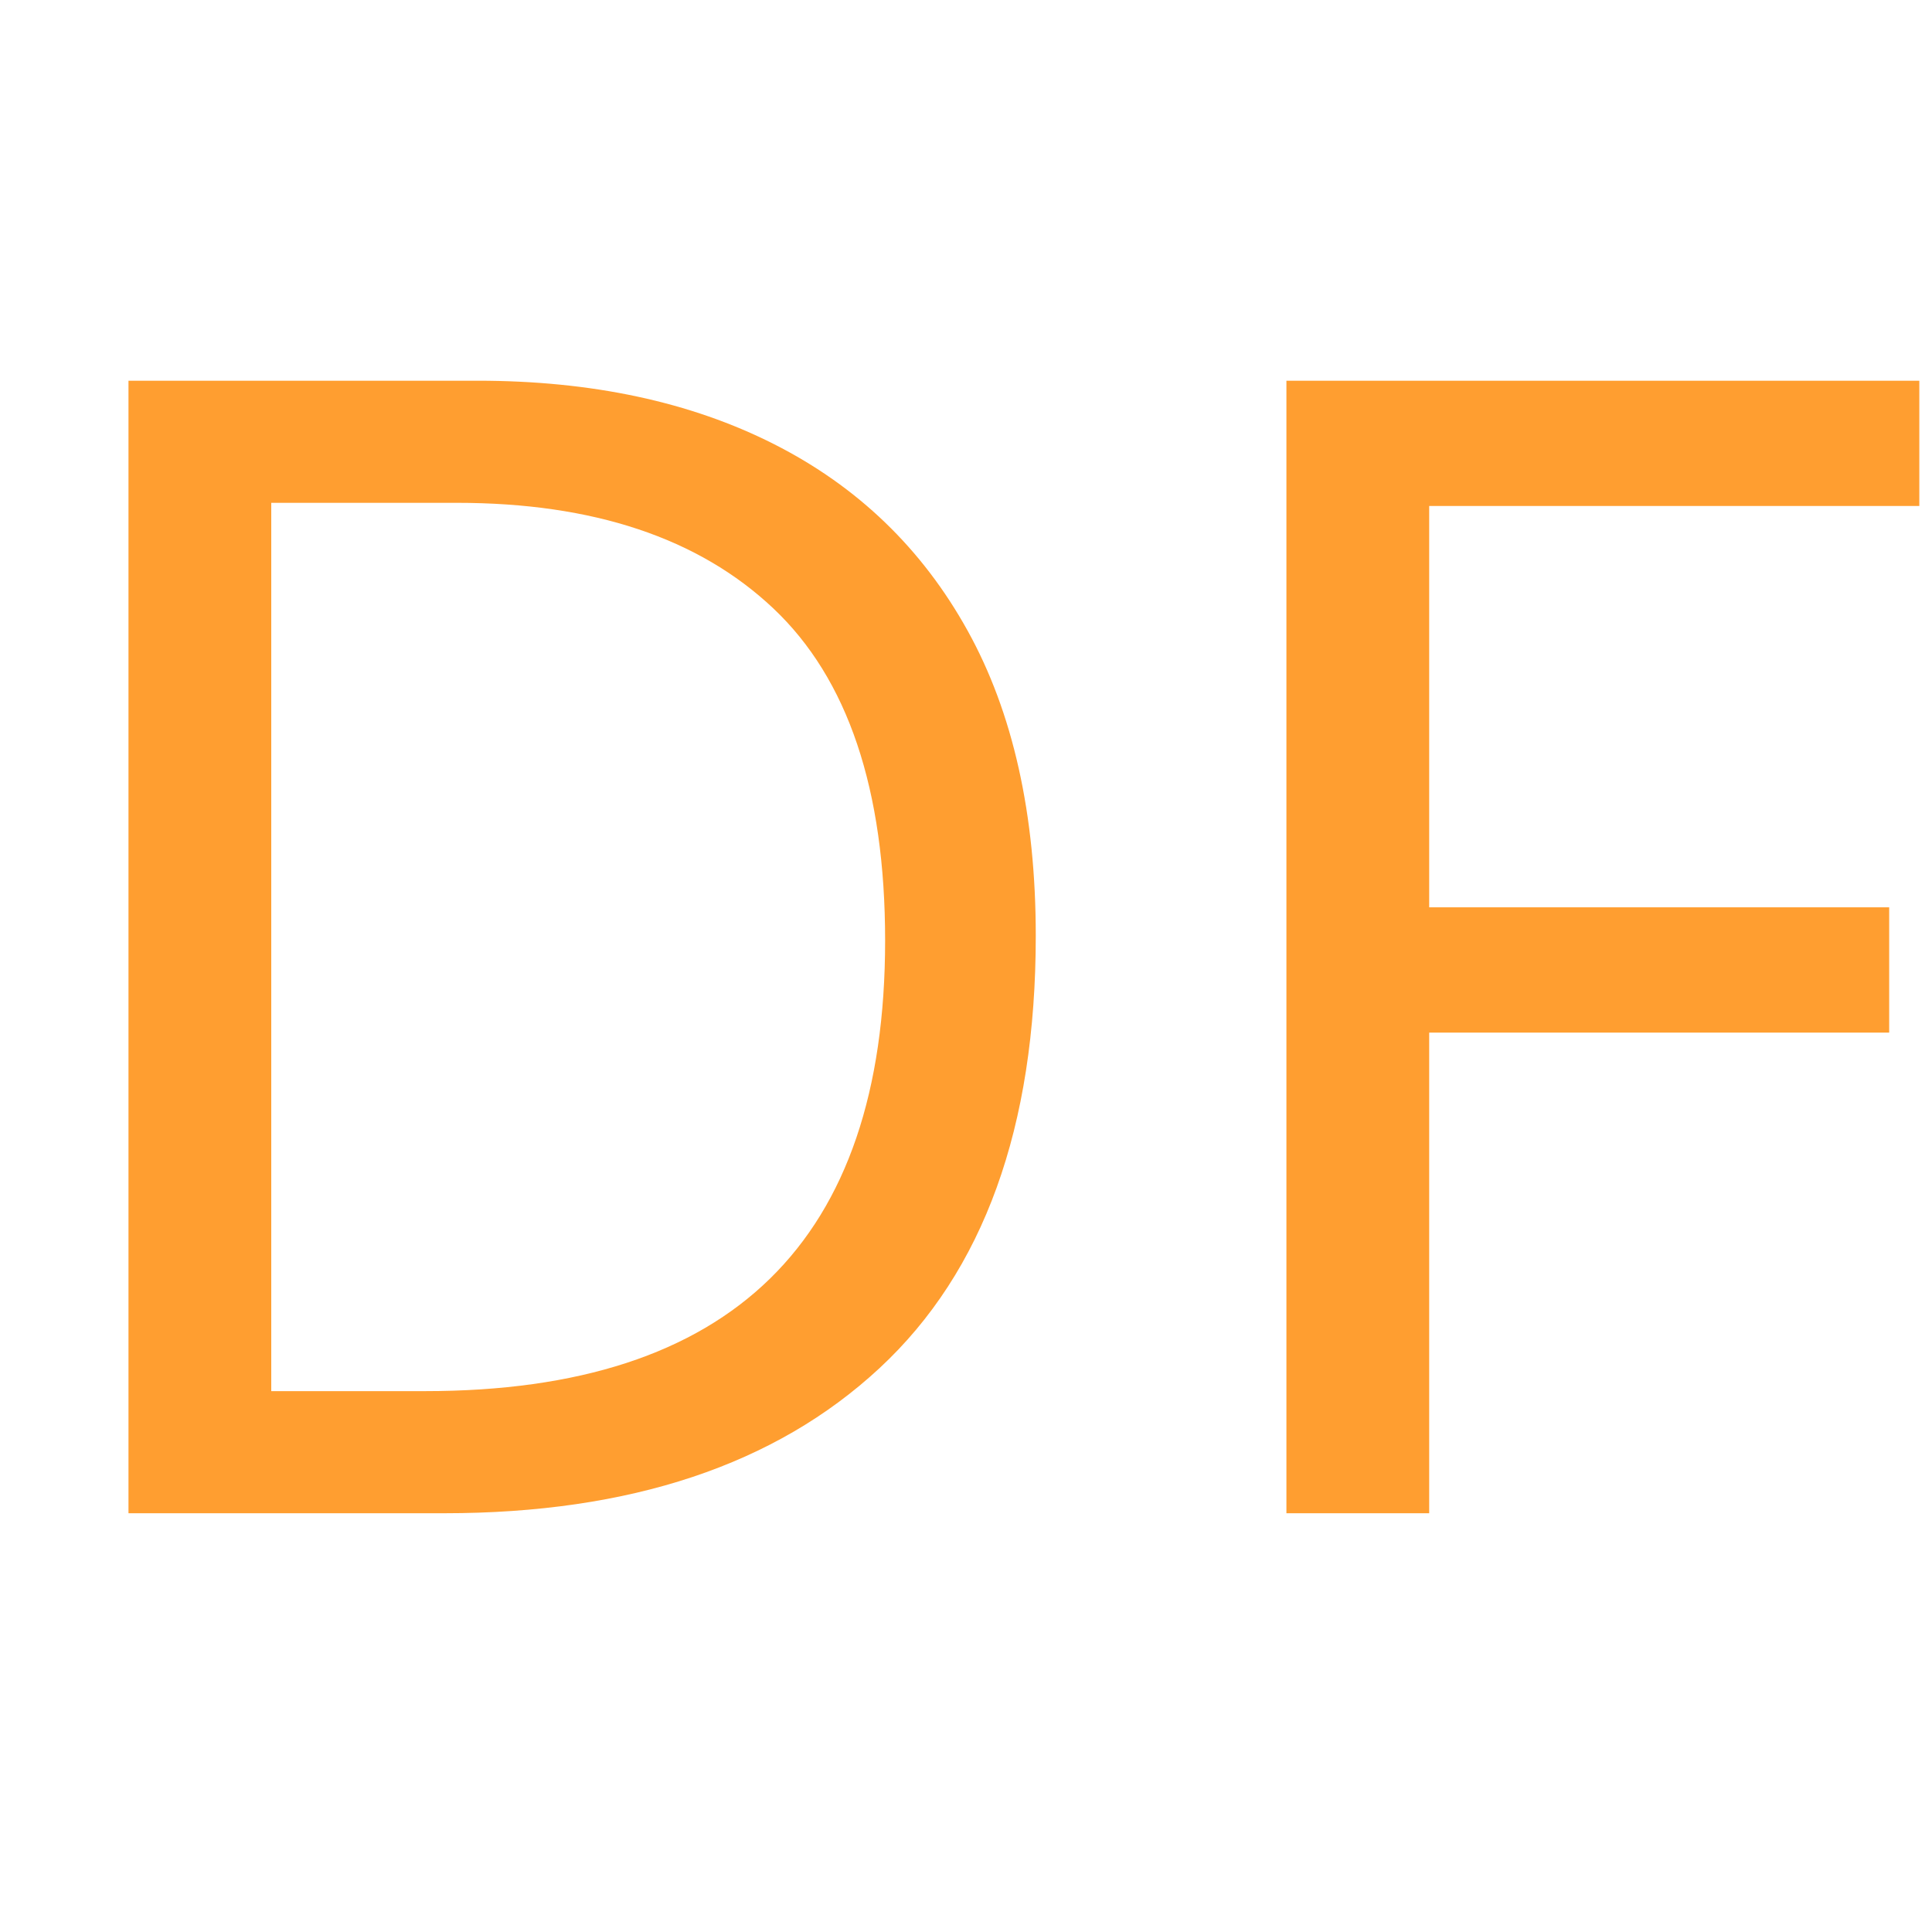
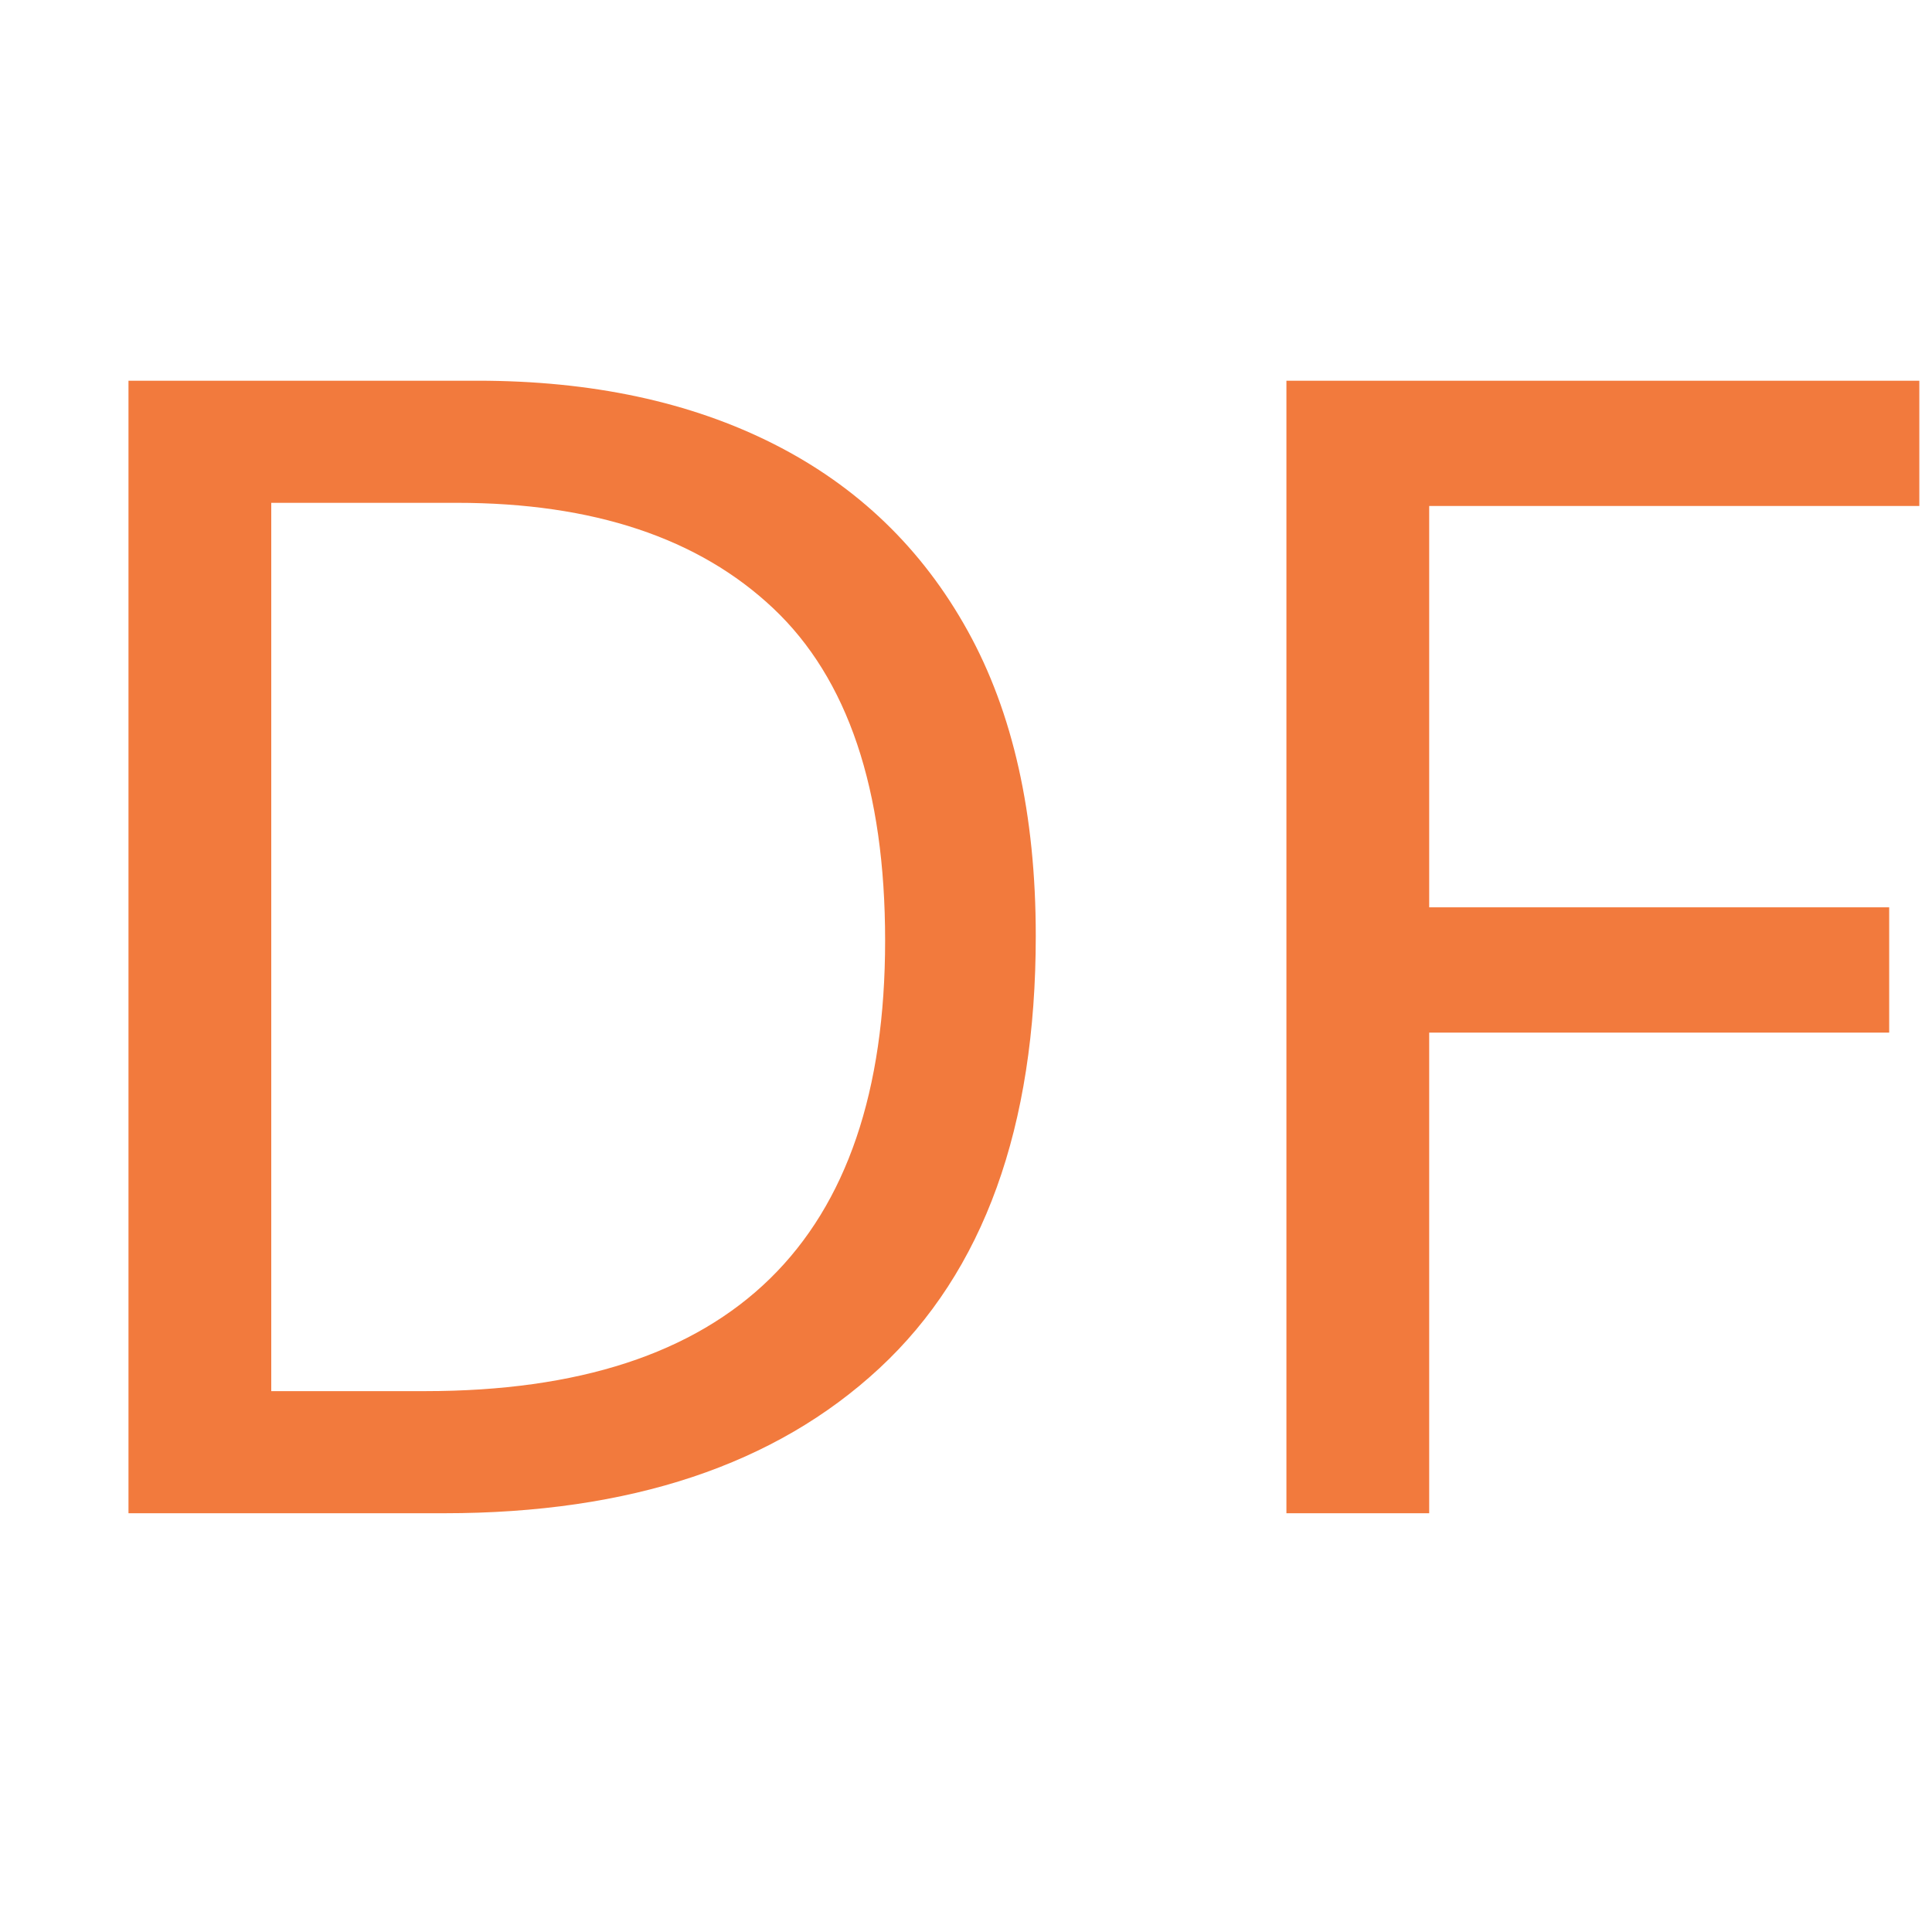
<svg xmlns="http://www.w3.org/2000/svg" width="64mm" height="64mm" viewBox="0 0 64 64" version="1.1" id="svg1">
  <defs id="defs1" />
  <g id="layer1" transform="translate(-61.45689,-24.76346)">
-     <text xml:space="preserve" style="font-size:384px;font-family:'IBM Plex Serif';-inkscape-font-specification:'IBM Plex Serif';text-align:start;letter-spacing:0px;word-spacing:0px;writing-mode:lr-tb;direction:ltr;text-anchor:start;fill:#ff9e30;stroke-width:1.002;stroke-linecap:round;stroke-linejoin:bevel;stroke-miterlimit:0;fill-opacity:1" x="226.134" y="358.554" id="text1" transform="matrix(0.1368363,0,0,0.1368363,29.67283,25.82829)">
-       <tspan id="tspan1" x="226.134" y="358.554" style="font-style:normal;font-variant:normal;font-weight:normal;font-stretch:normal;font-family:'Mozilla Headline';-inkscape-font-specification:'Mozilla Headline';fill:#ff9e30;fill-opacity:1">DF</tspan>
+     <text xml:space="preserve" style="font-size:384px;font-family:'IBM Plex Serif';-inkscape-font-specification:'IBM Plex Serif';text-align:start;letter-spacing:0px;word-spacing:0px;writing-mode:lr-tb;direction:ltr;text-anchor:start;fill:#f27a3d;stroke-width:1.002;stroke-linecap:round;stroke-linejoin:bevel;stroke-miterlimit:0;fill-opacity:1" x="226.134" y="358.554" id="text1" transform="matrix(0.1368363,0,0,0.1368363,29.67283,25.82829)">
+       <tspan id="tspan1" x="226.134" y="358.554" style="font-style:normal;font-variant:normal;font-weight:normal;font-stretch:normal;font-family:'Mozilla Headline';-inkscape-font-specification:'Mozilla Headline';fill:#f27a3d;fill-opacity:1">DF</tspan>
    </text>
  </g>
</svg>
